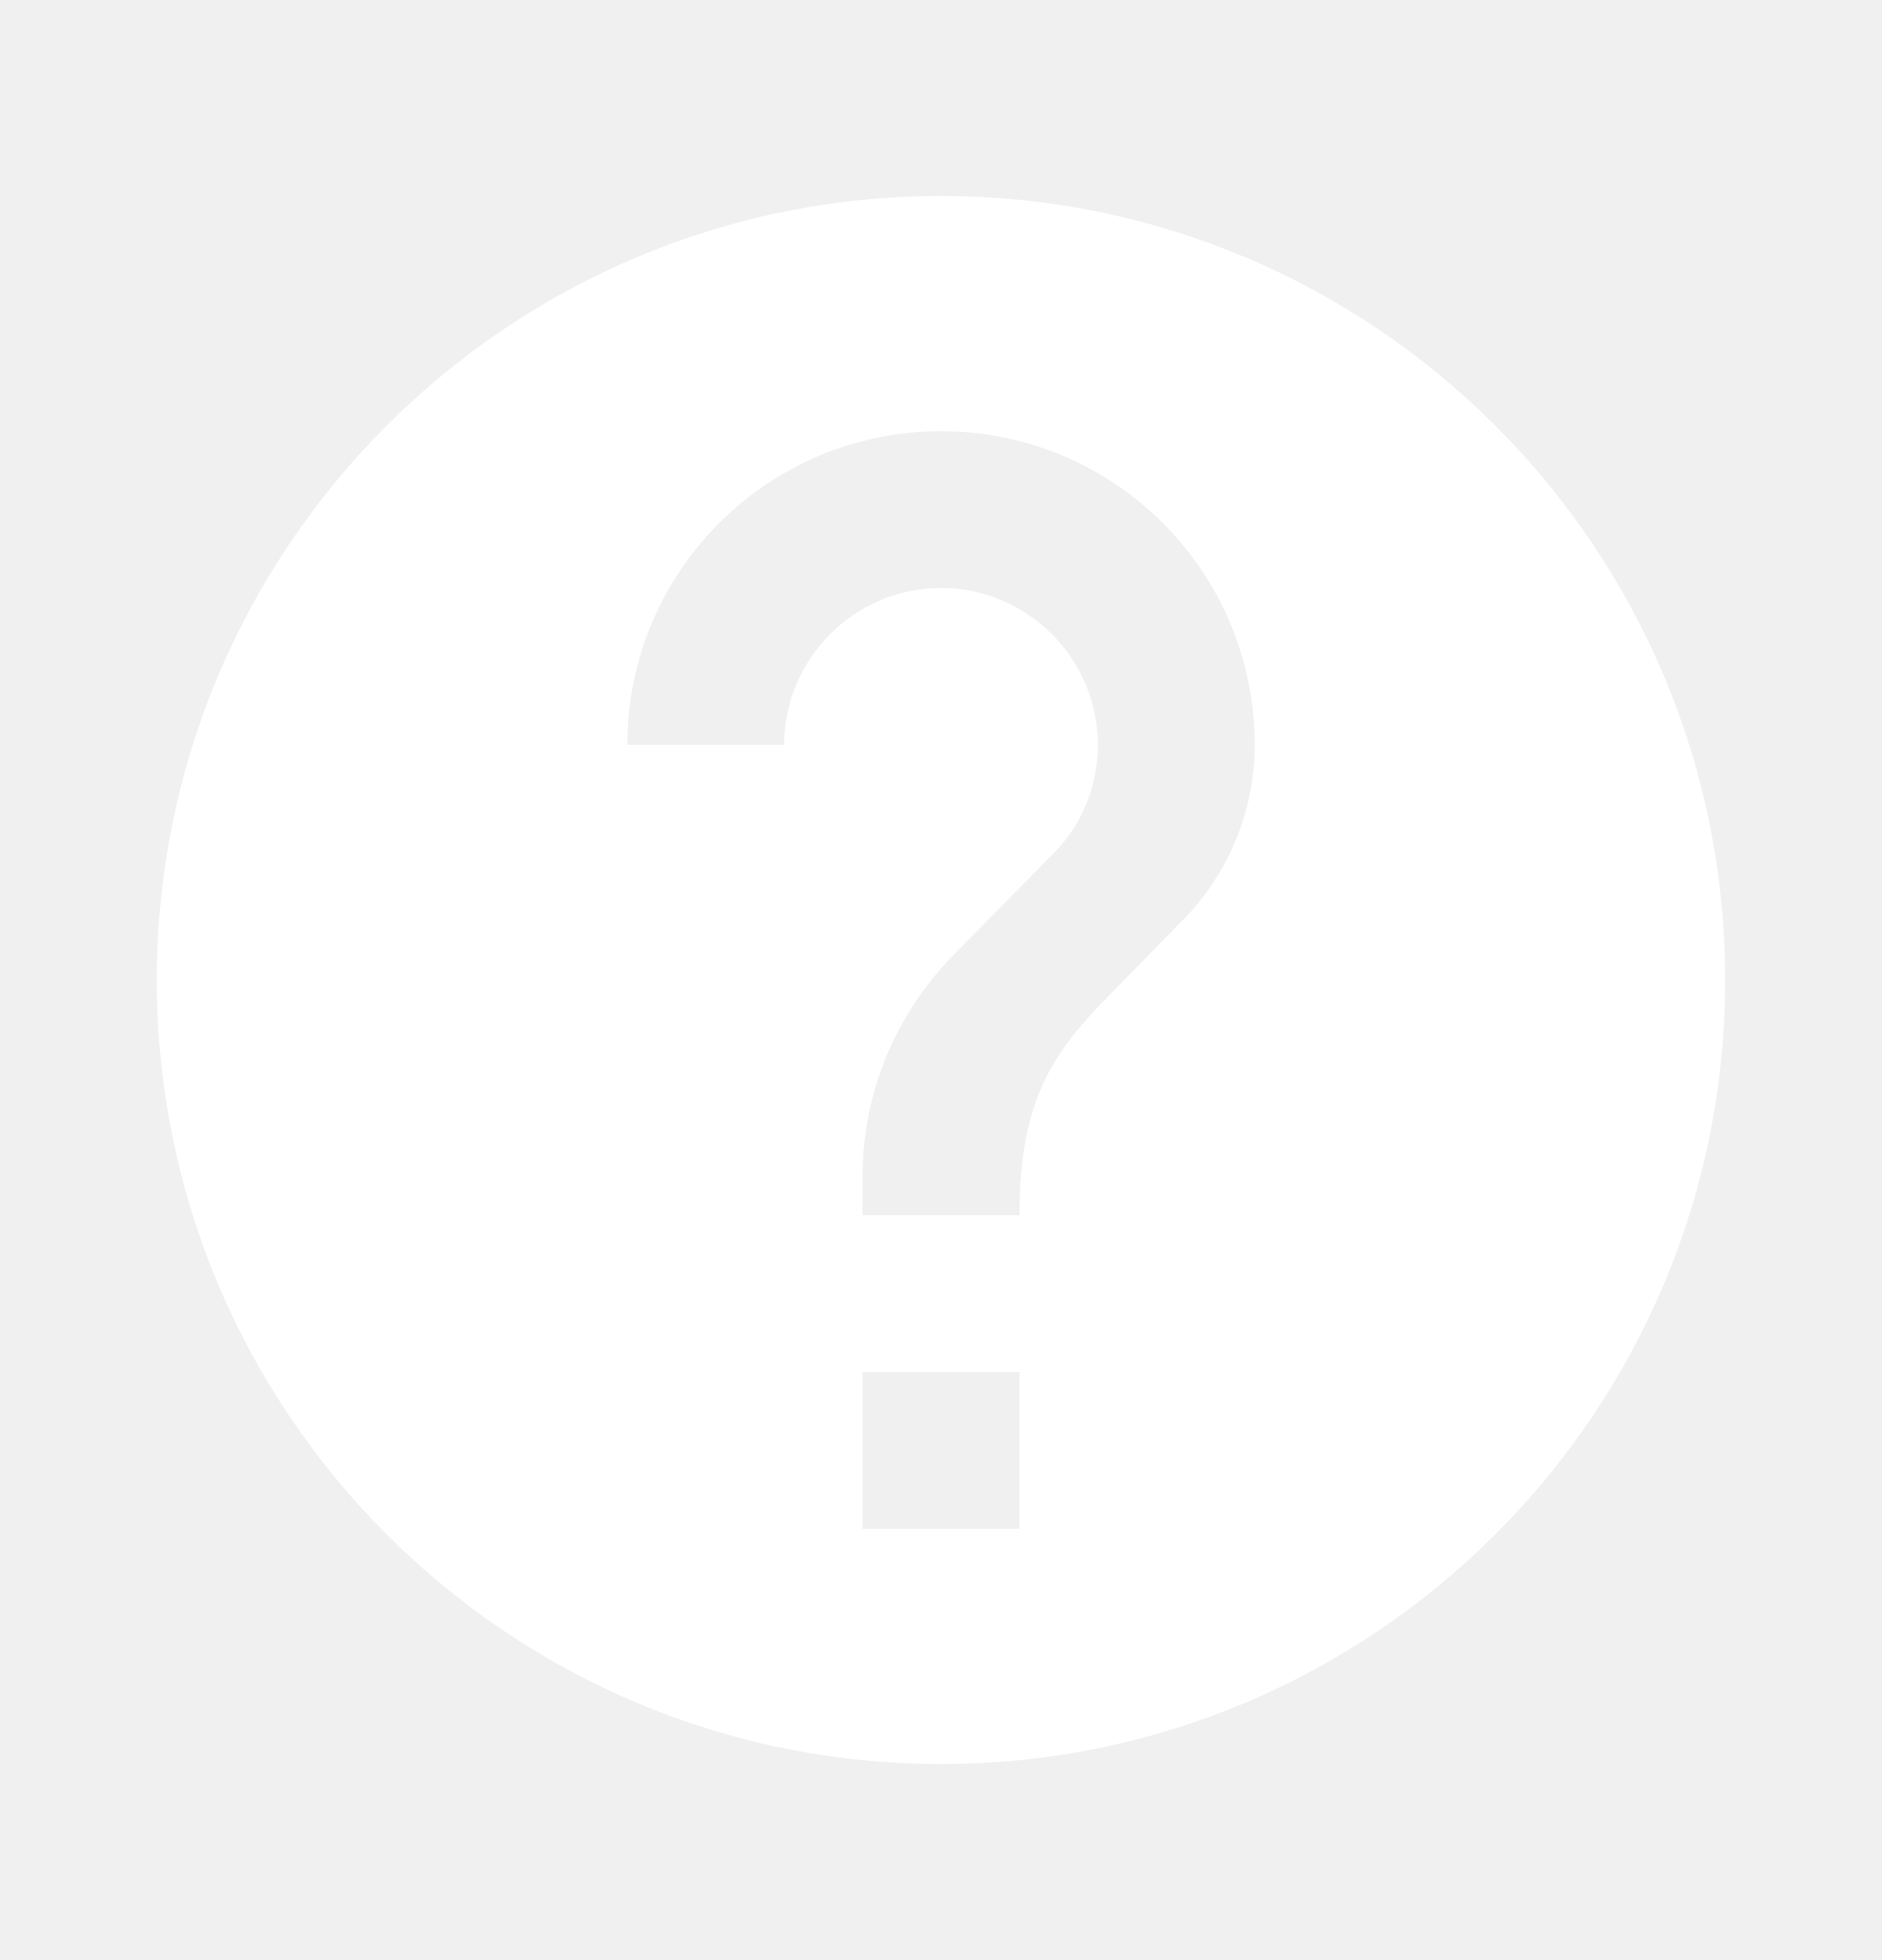
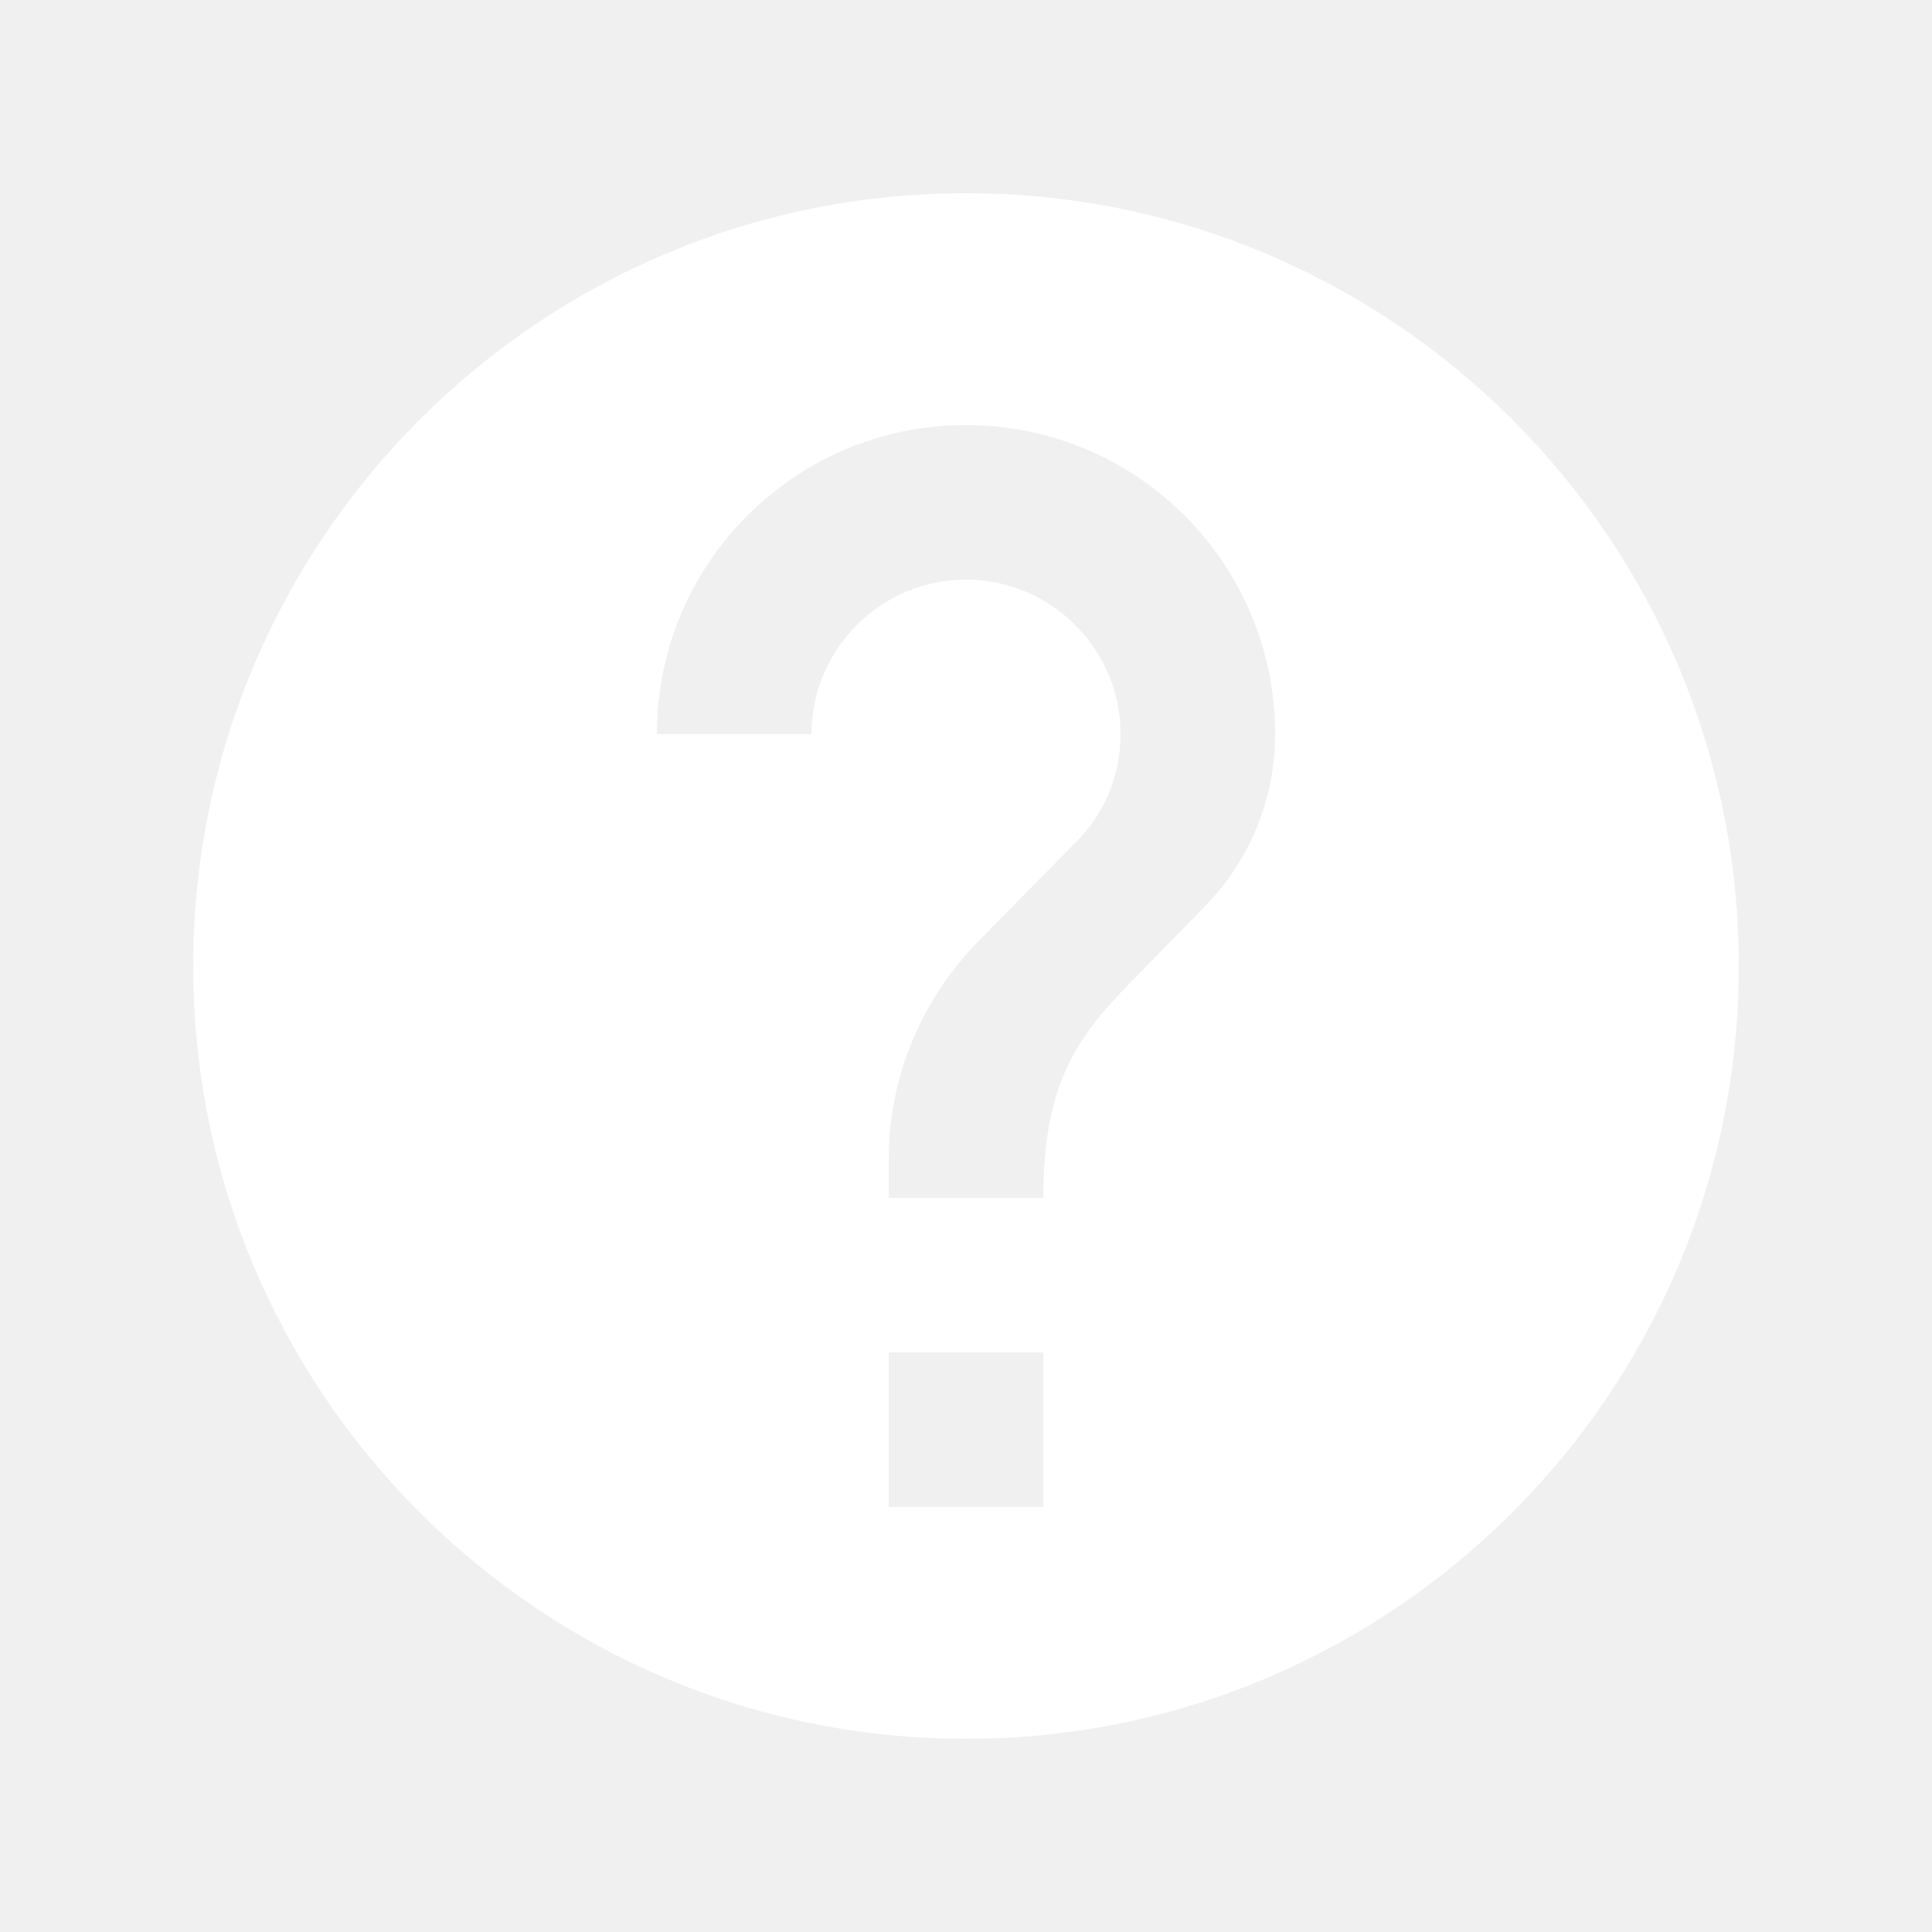
- <svg xmlns="http://www.w3.org/2000/svg" width="24" height="25" viewBox="0 0 24 25" fill="none">
-   <g clip-path="url(#clip0_105_56)">
-     <path d="M12 2.5C6.48 2.5 2 6.98 2 12.5C2 18.02 6.48 22.5 12 22.5C17.52 22.5 22 18.02 22 12.5C22 6.98 17.52 2.5 12 2.5ZM13 19.5H11V17.5H13V19.5ZM15.07 11.75L14.17 12.67C13.45 13.4 13 14 13 15.5H11V15C11 13.9 11.45 12.9 12.17 12.17L13.41 10.91C13.78 10.55 14 10.05 14 9.5C14 8.4 13.1 7.5 12 7.5C10.9 7.5 10 8.4 10 9.5H8C8 7.29 9.79 5.5 12 5.5C14.21 5.5 16 7.29 16 9.5C16 10.38 15.64 11.18 15.07 11.75Z" fill="white" />
+ <svg xmlns="http://www.w3.org/2000/svg" width="25" height="25" viewBox="0 0 25 25" fill="none">
+   <g clip-path="url(#clip0_105_53)">
+     <path d="M12.5 2.5C6.98 2.5 2.5 6.98 2.5 12.5C2.5 18.02 6.98 22.5 12.5 22.5C18.02 22.5 22.5 18.02 22.5 12.5C22.5 6.98 18.02 2.5 12.5 2.5ZM13.5 19.5H11.5V17.5H13.5V19.5ZM15.57 11.75L14.67 12.67C13.95 13.4 13.5 14 13.5 15.5H11.5V15C11.5 13.9 11.95 12.9 12.67 12.17L13.91 10.91C14.28 10.55 14.5 10.05 14.5 9.5C14.5 8.4 13.6 7.5 12.5 7.5C11.4 7.5 10.5 8.4 10.5 9.5H8.5C8.5 7.29 10.29 5.5 12.5 5.5C14.71 5.5 16.5 7.29 16.5 9.5C16.5 10.38 16.14 11.18 15.57 11.75Z" fill="white" />
  </g>
  <defs>
-     <clipPath id="clip0_105_56">
-       <rect width="24" height="24" fill="white" transform="translate(0 0.5)" />
+     <clipPath id="clip0_105_53">
+       <rect width="24" height="24" fill="white" transform="translate(0.5 0.5)" />
    </clipPath>
  </defs>
</svg>
